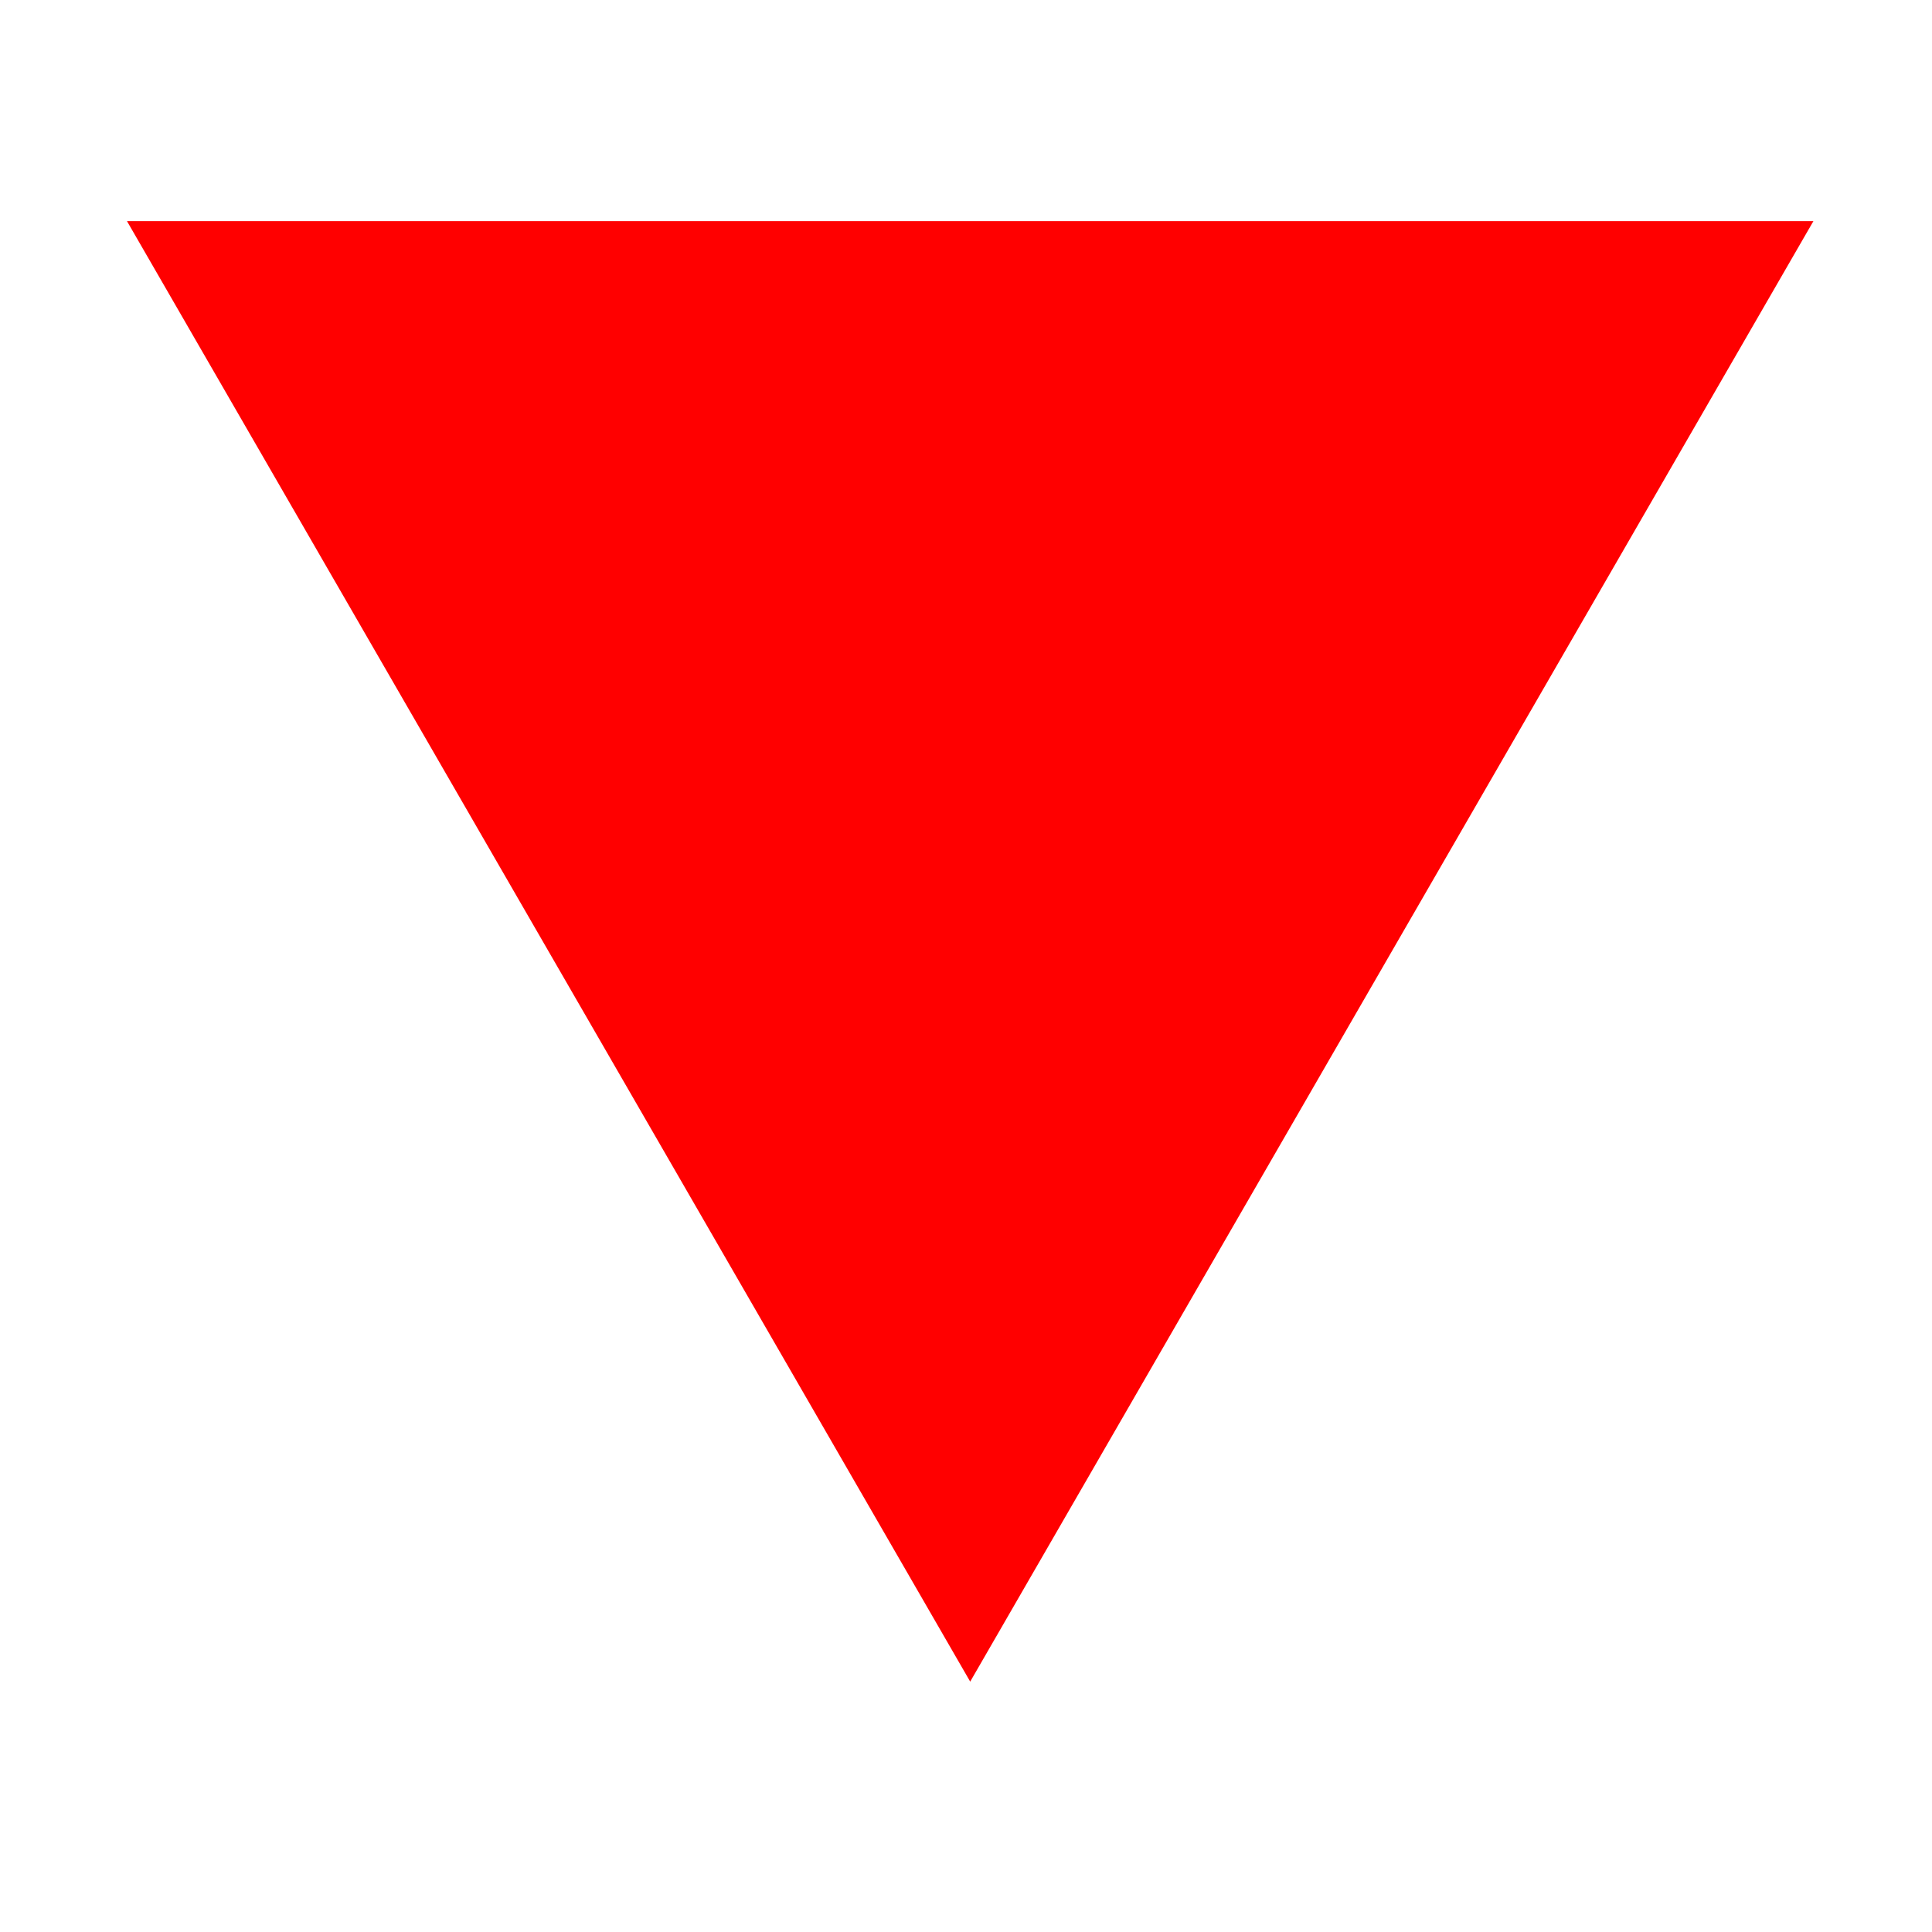
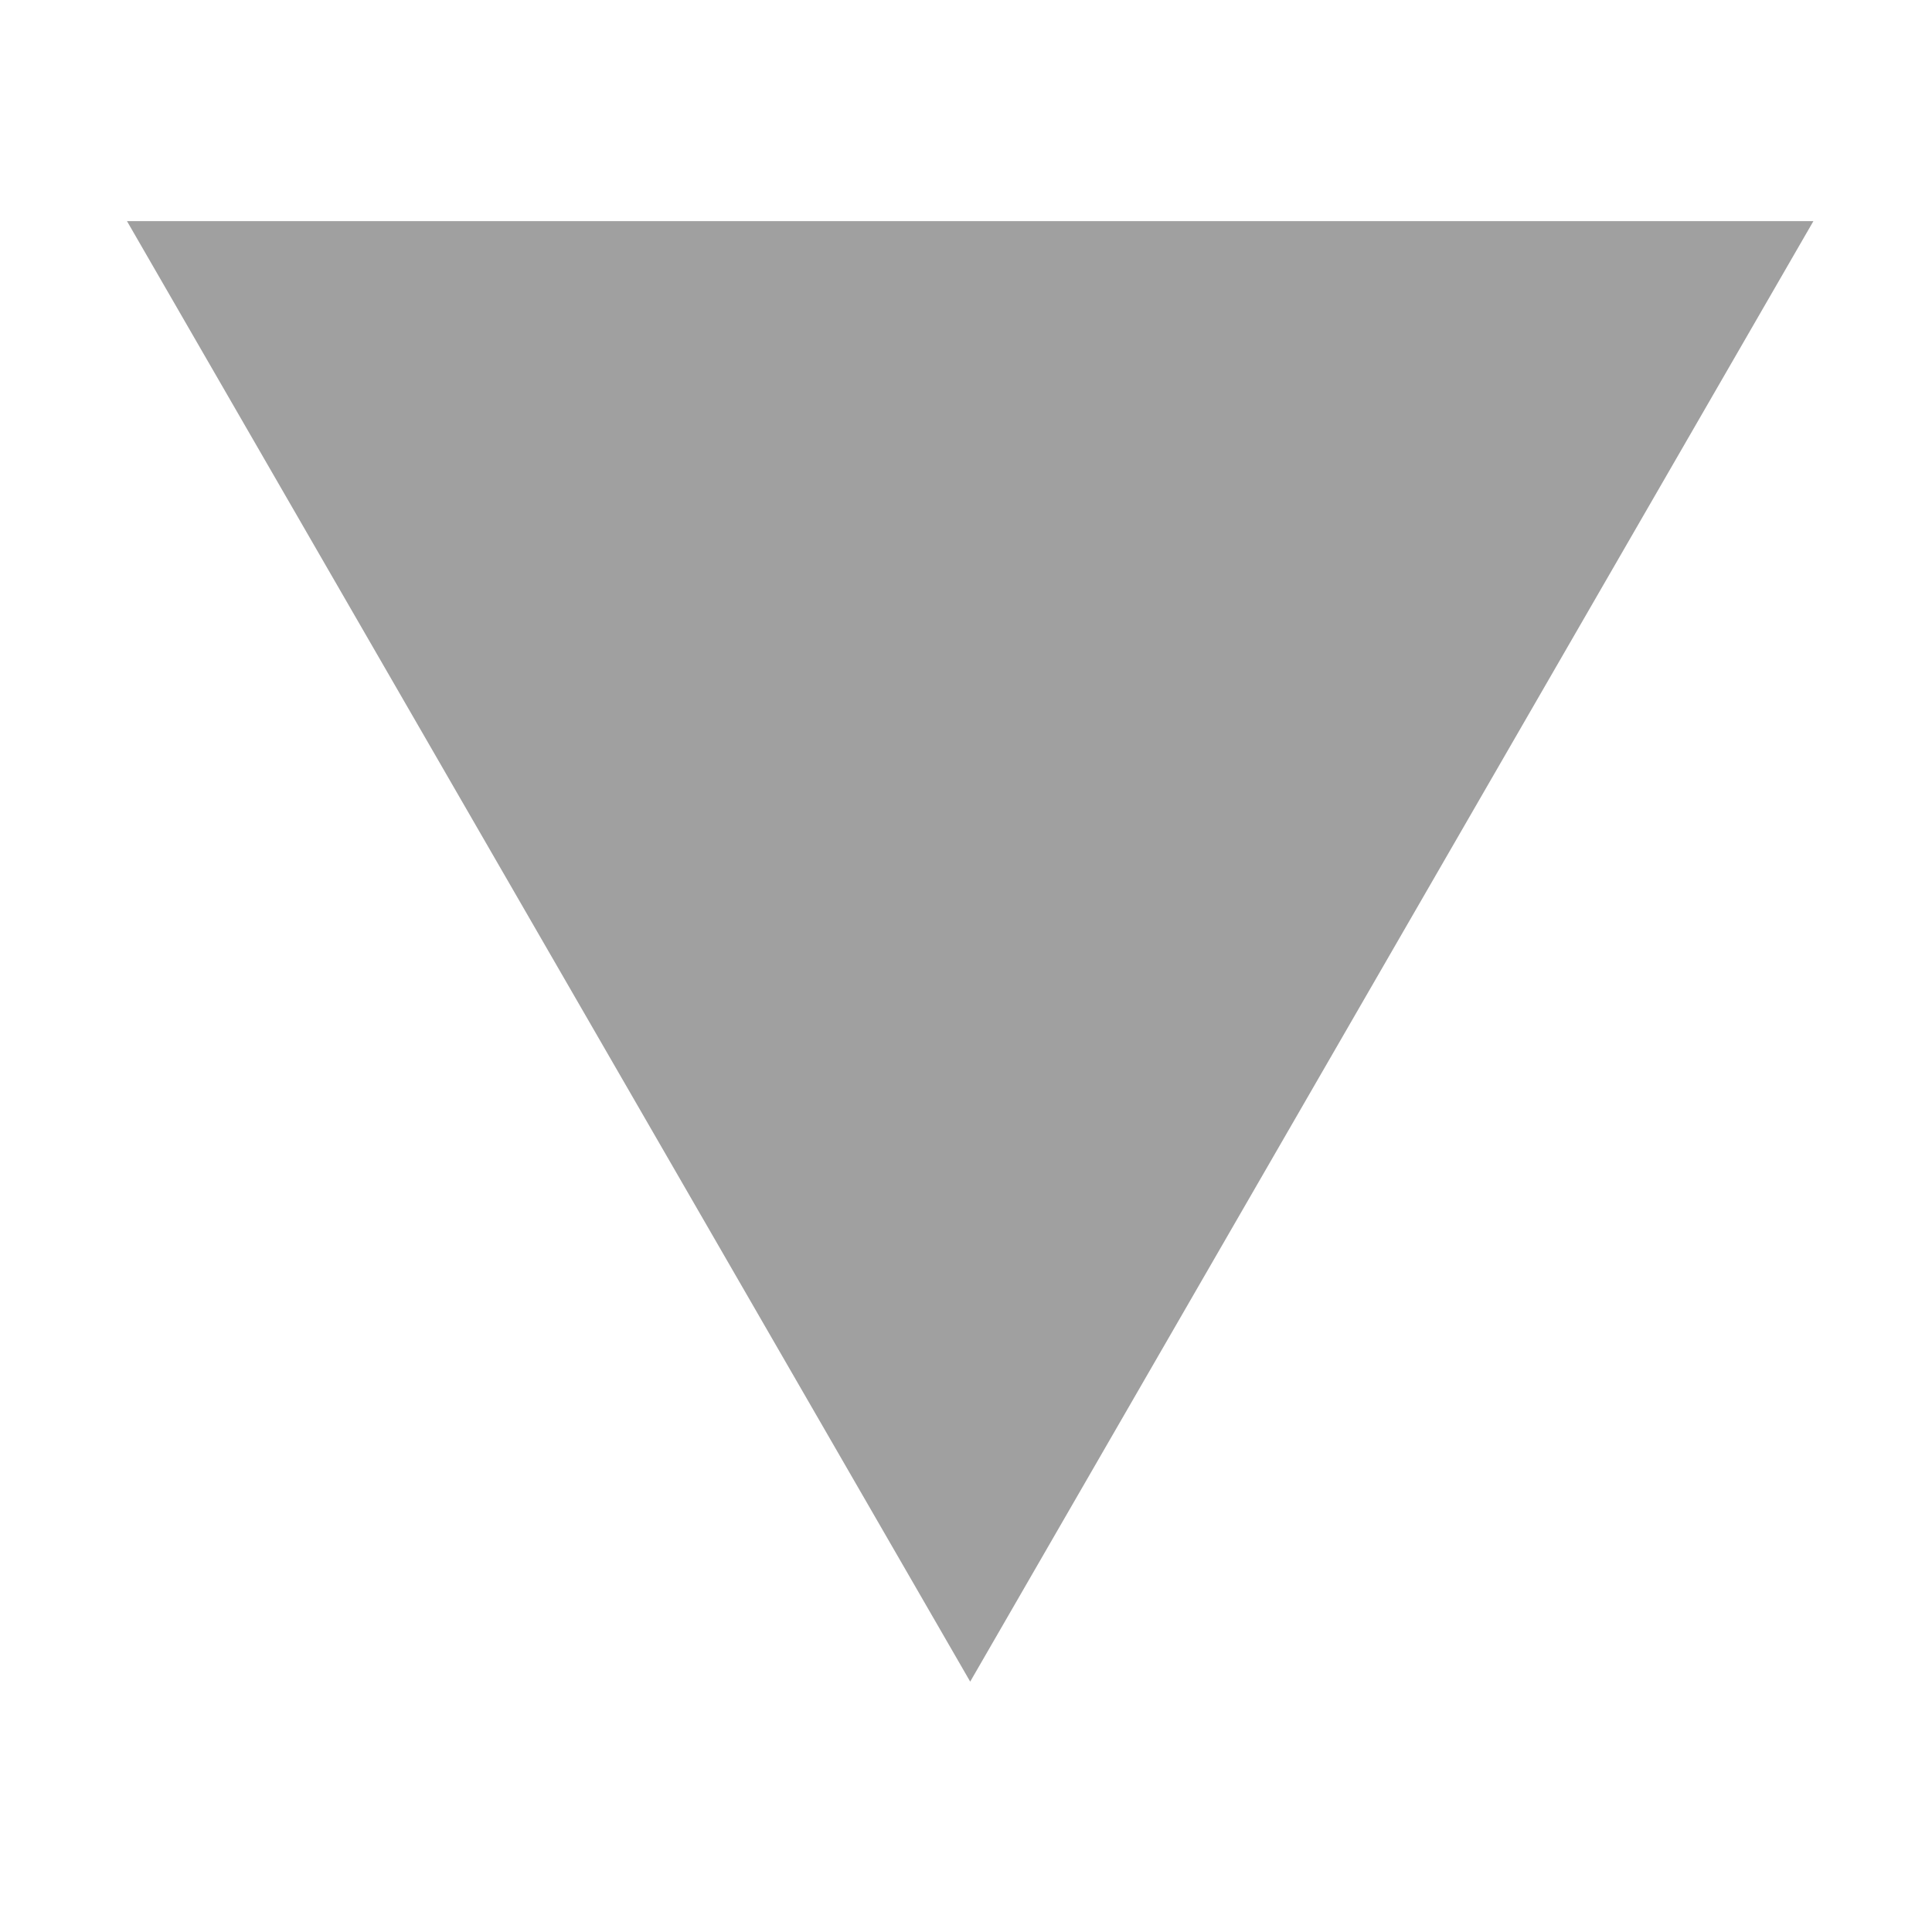
<svg xmlns="http://www.w3.org/2000/svg" width="35mm" height="35mm" viewBox="0 0 35 35" version="1.1" id="svg3602">
  <defs id="defs3596">
    <clipPath clipPathUnits="userSpaceOnUse" id="clipPath100">
      <path d="M 0,1080 H 1920 V 0 H 0 Z" id="path98" />
    </clipPath>
    <clipPath clipPathUnits="userSpaceOnUse" id="clipPath112">
      <path d="m 963,619 h 678 V 547 H 963 Z" id="path110" />
    </clipPath>
    <clipPath clipPathUnits="userSpaceOnUse" id="clipPath126">
      <path d="m 963,515 h 678 V 443 H 963 Z" id="path124" />
    </clipPath>
    <clipPath clipPathUnits="userSpaceOnUse" id="clipPath156">
      <path d="M 0,1080 H 1920 V 0 H 0 Z" id="path154" />
    </clipPath>
  </defs>
  <g id="layer1" transform="translate(0,-262)">
-     <g transform="matrix(0.3527778,0,0,-0.3527778,-319.5032,300.5782)" id="g150">
-       <g id="g152" clip-path="url(#clipPath156)">
-         <g id="g158" transform="translate(955.5,98)">
-           <path d="M 0,0 H -43.301 L -21.651,-37.5 0,-75 21.65,-37.5 43.301,0 Z" style="fill:#ff0000;fill-opacity:1;fill-rule:nonzero;stroke:none" id="path160" />
+     <g transform="matrix(0.3527778,0,0,-0.3527778,-319.5032,300.5782)" id="g150" style="fill:#a0a0a0;fill-opacity:1">
+       <g id="g152" clip-path="url(#clipPath156)" style="fill:#a0a0a0;fill-opacity:1">
+         <g id="g158" transform="translate(955.5,98)" style="fill:#a0a0a0;fill-opacity:1">
+           <path d="M 0,0 H -43.301 L -21.651,-37.5 0,-75 21.65,-37.5 43.301,0 Z" style="fill:#a0a0a0;fill-opacity:1;fill-rule:nonzero;stroke:none" id="path160" />
        </g>
      </g>
    </g>
  </g>
</svg>
